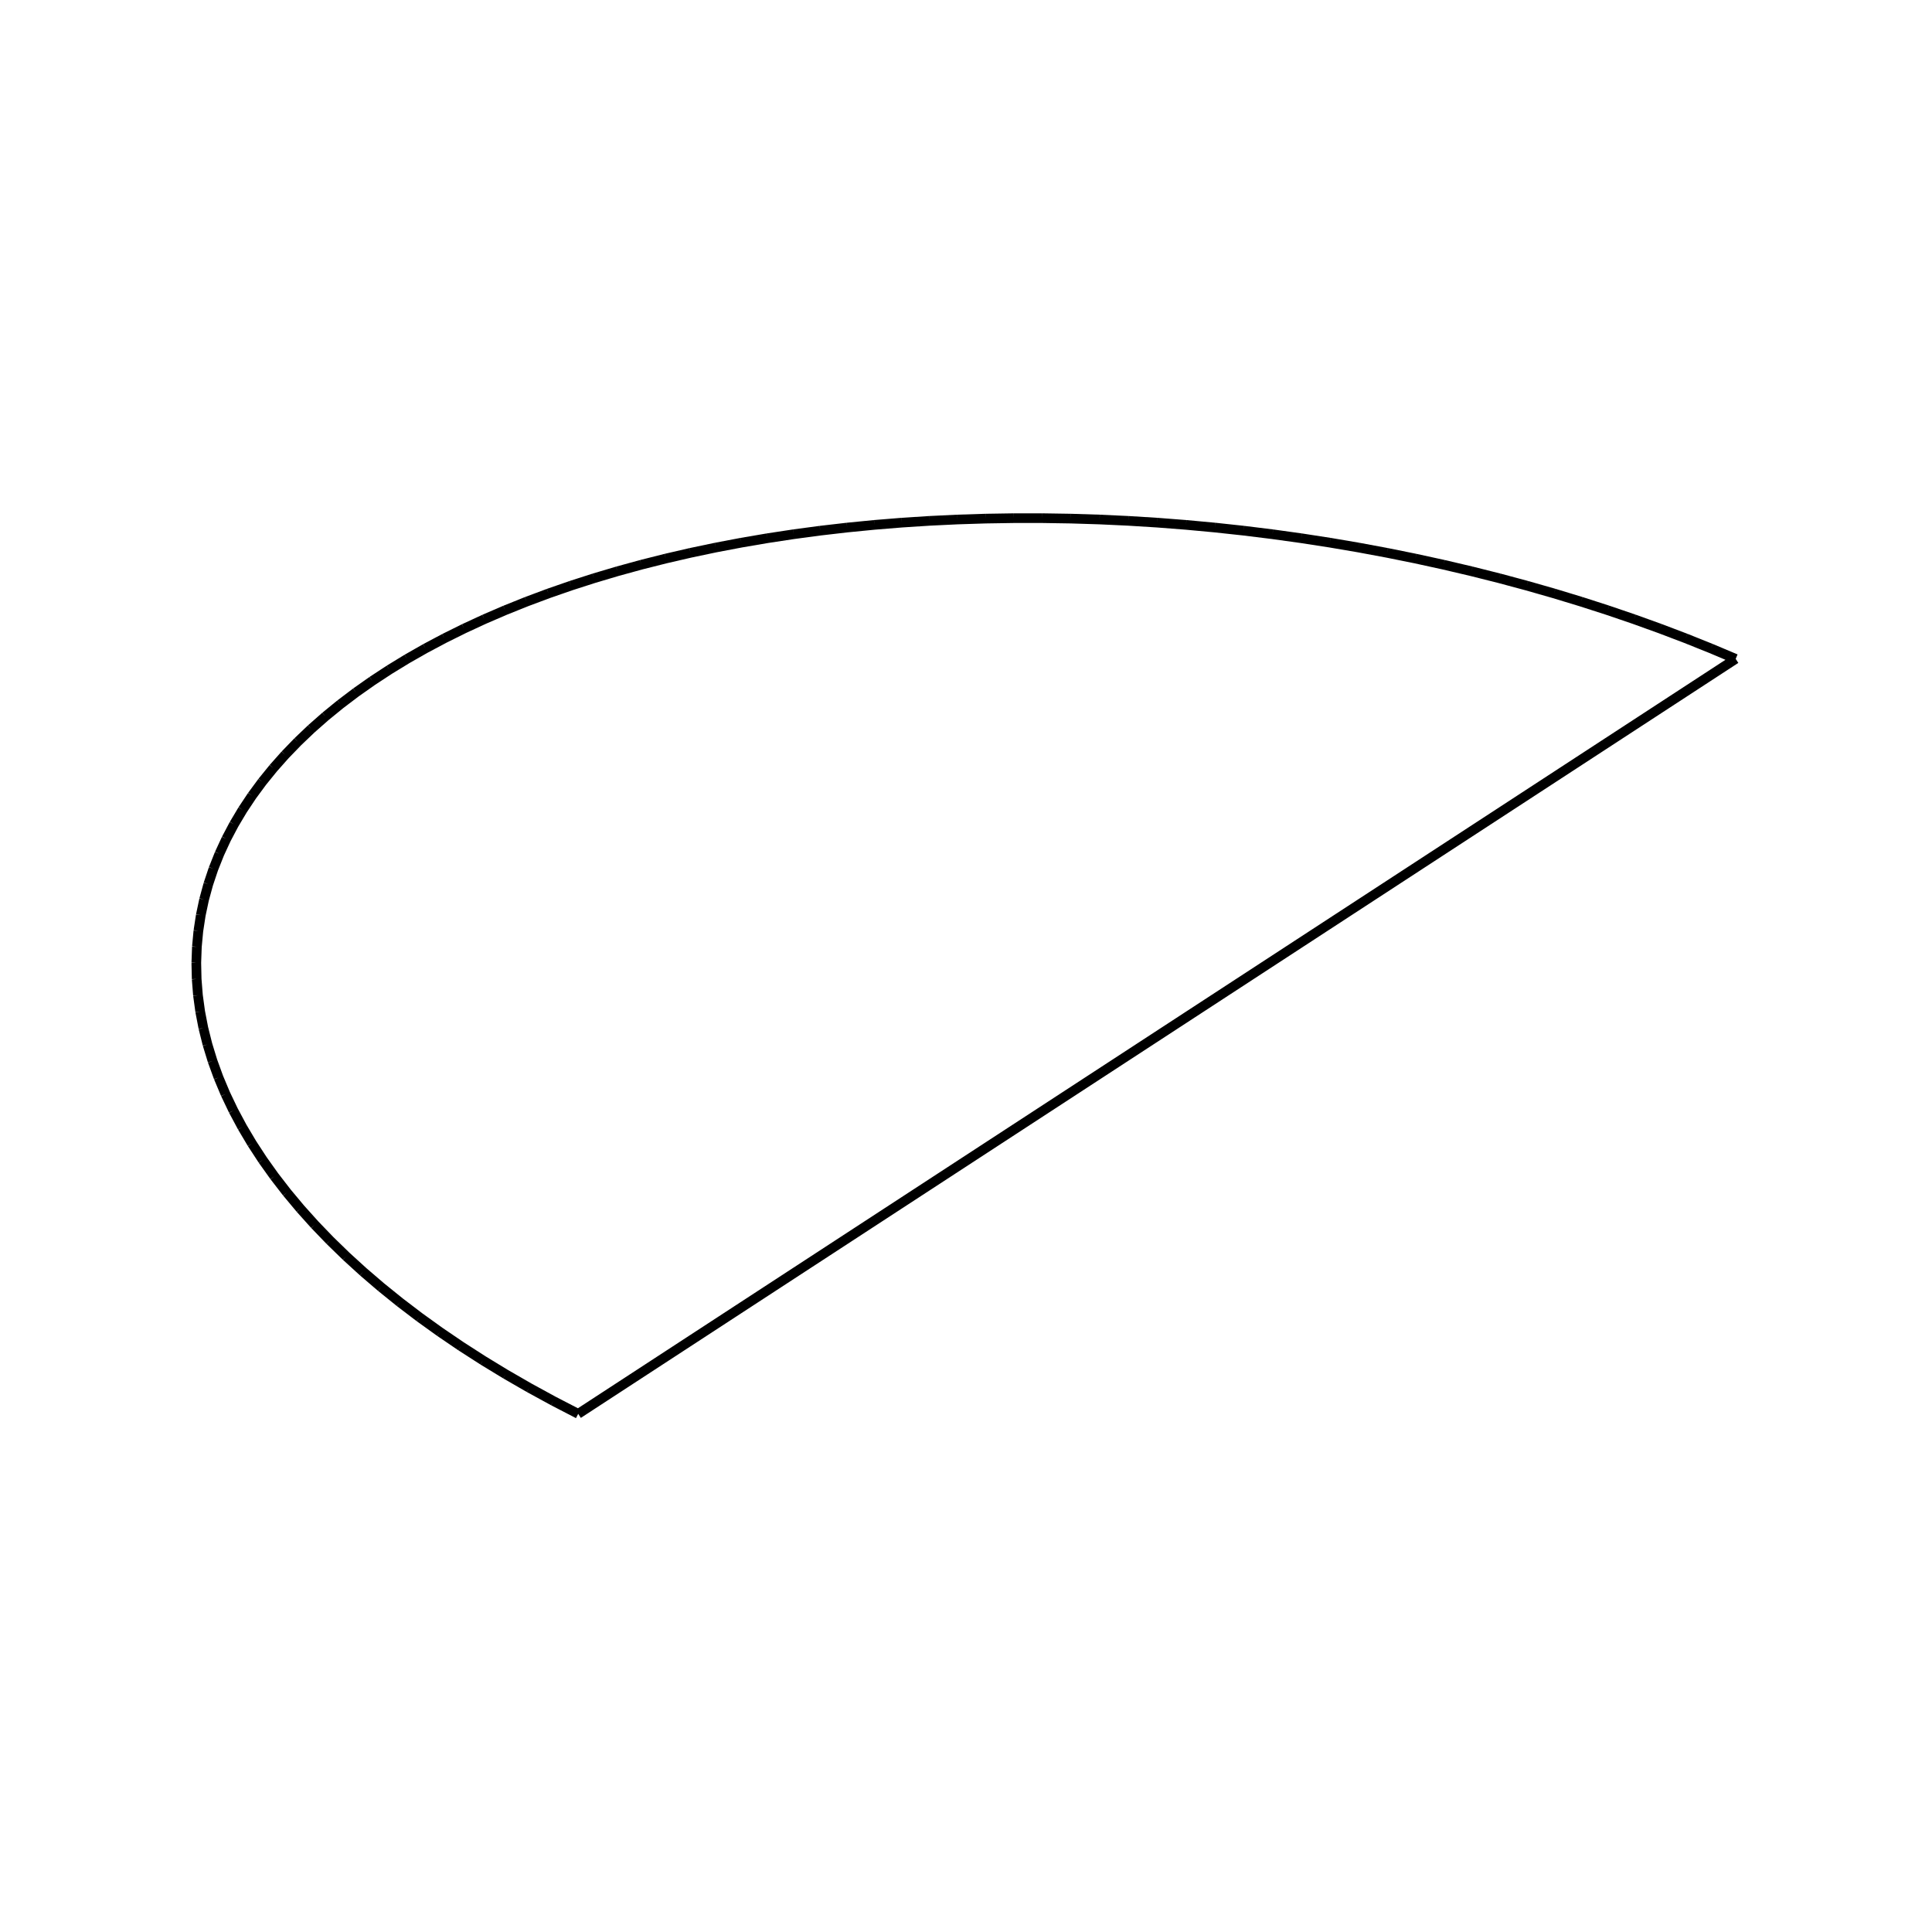
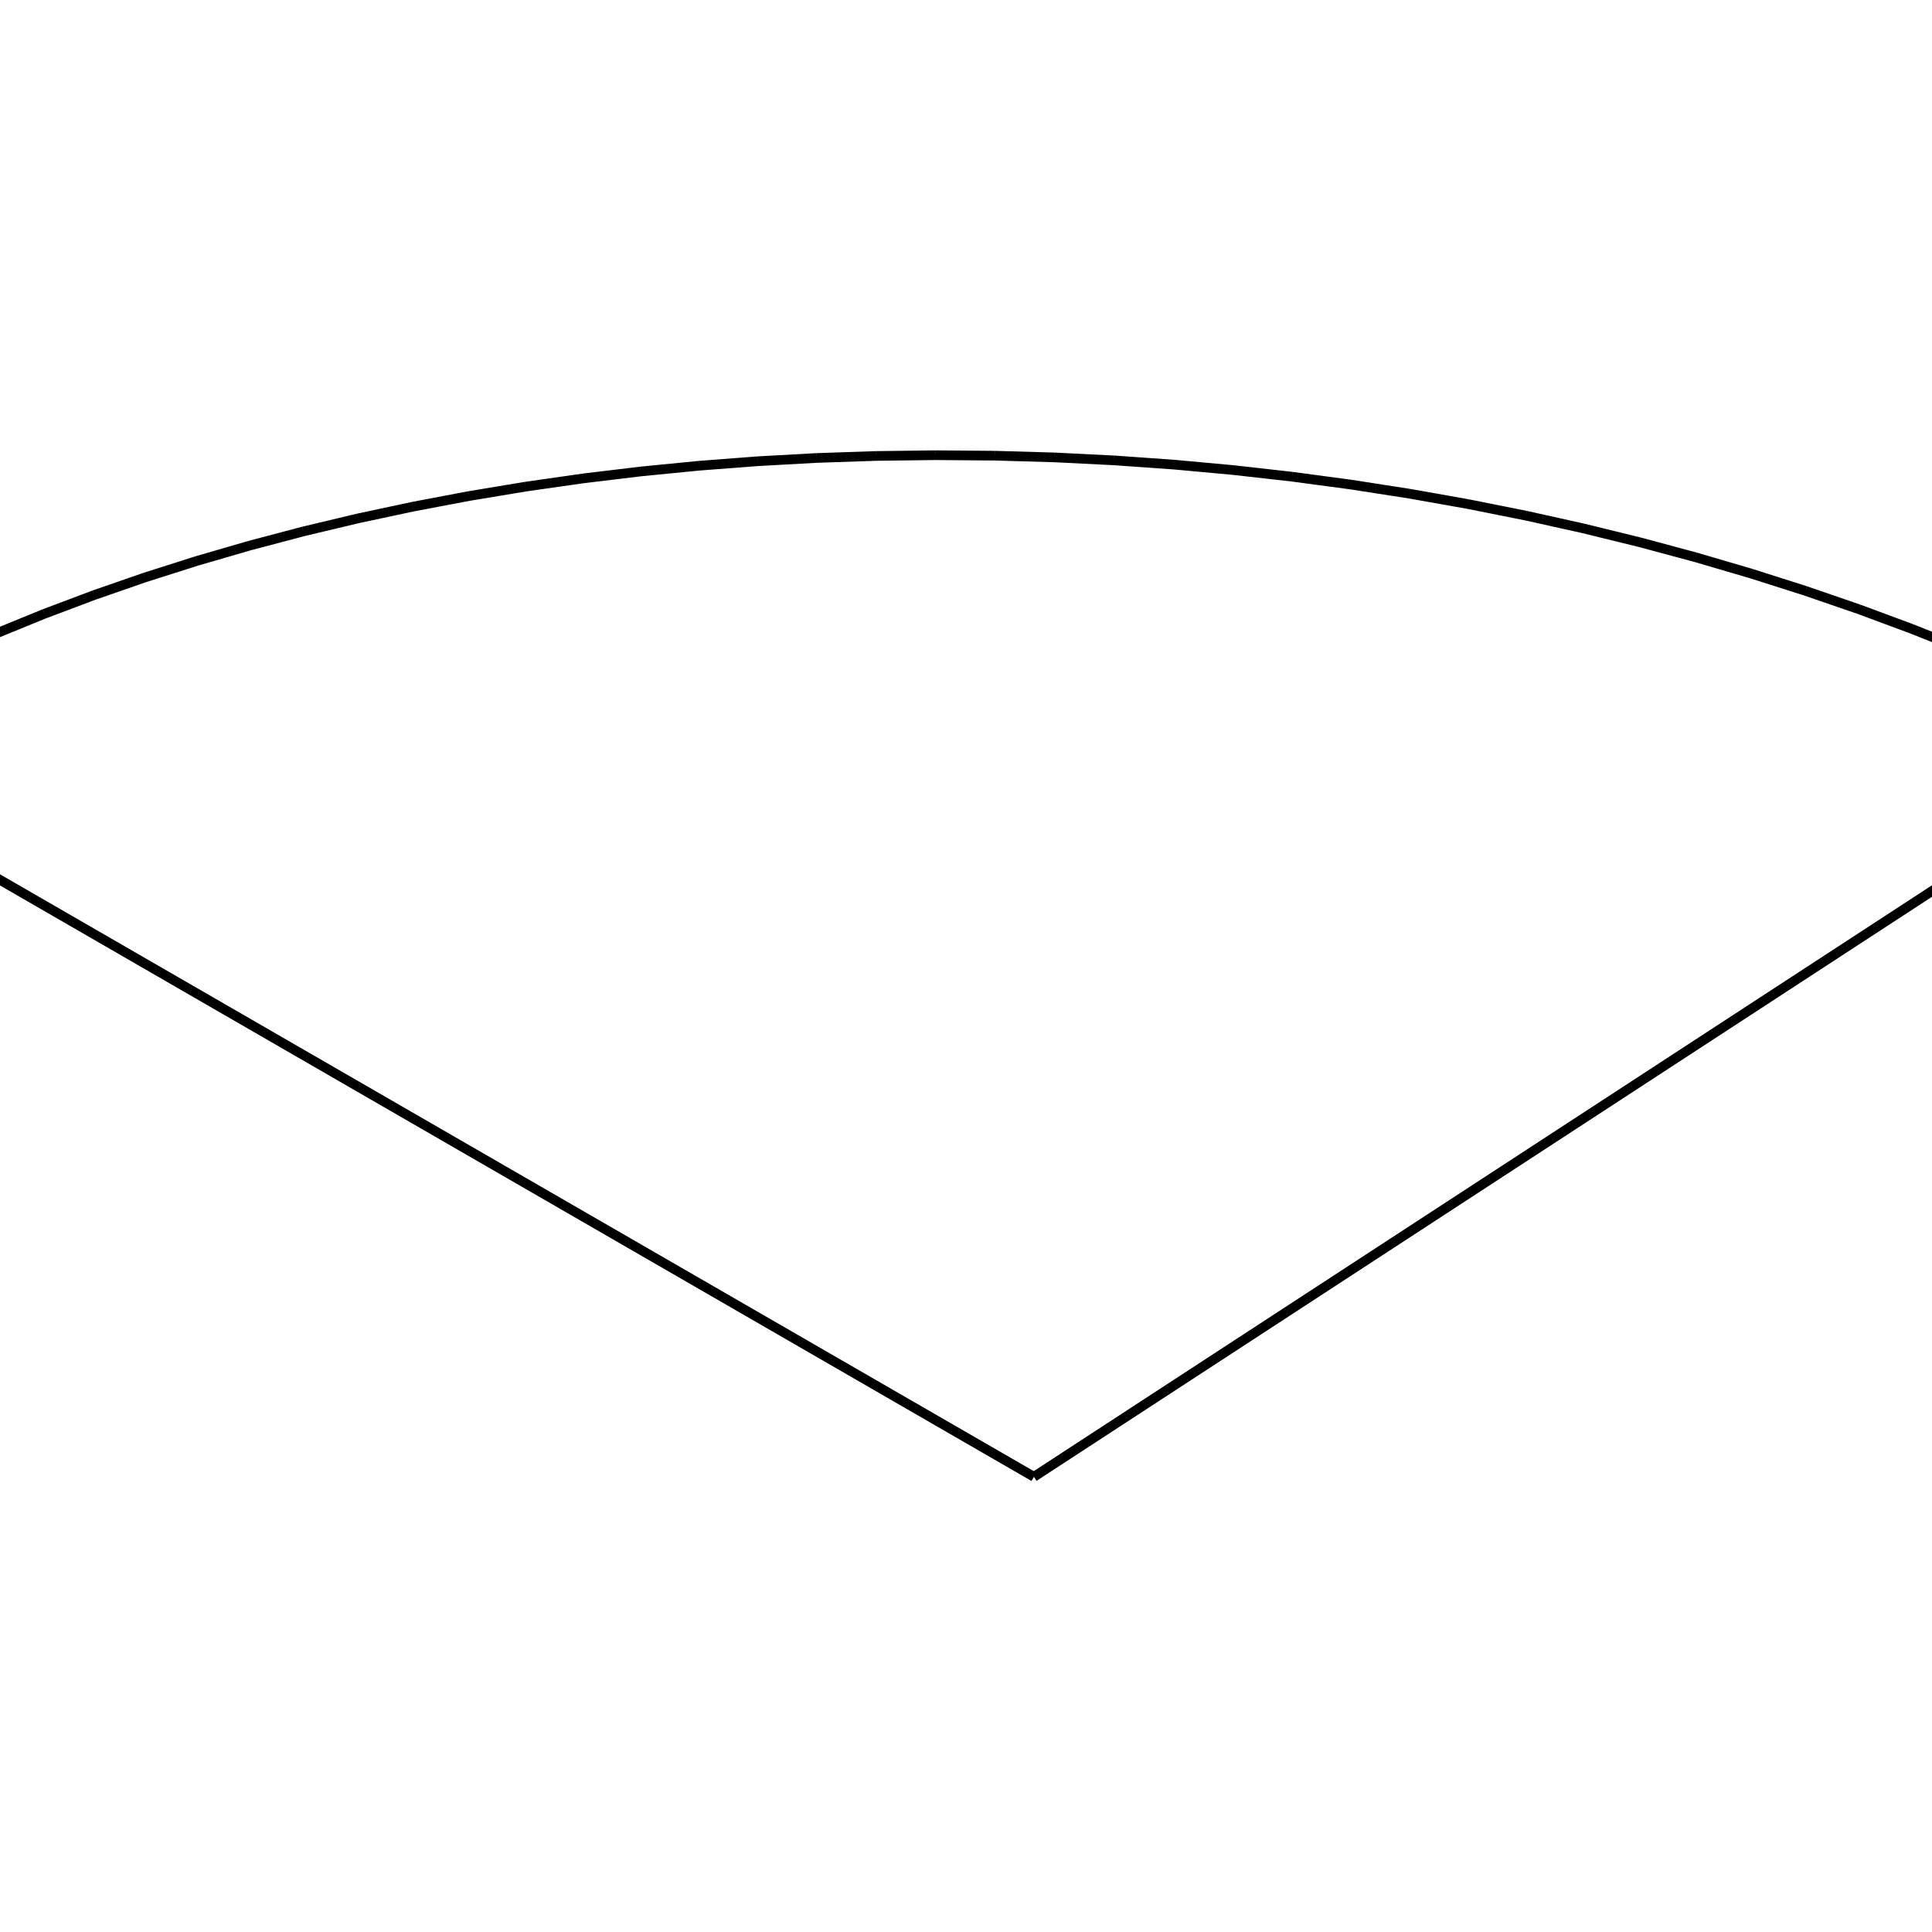
<svg xmlns="http://www.w3.org/2000/svg" viewBox="0 0 800 800">
-   <path d="M239.422,585.441 L239.422,585.44 M718.711,272.825 L718.711,272.825 M239.422,585.441 L229.122,580.112 M229.122,580.112 L219.109,574.643 M219.109,574.643 L209.393,569.04 M209.393,569.04 L199.983,563.309 M199.983,563.309 L190.888,557.457 M190.888,557.457 L182.116,551.491 M182.116,551.491 L173.673,545.418 M173.673,545.418 L165.569,539.244 M165.569,539.244 L157.808,532.976 M157.808,532.976 L150.399,526.622 M150.399,526.622 L143.345,520.189 M143.345,520.189 L136.654,513.683 M136.654,513.683 L130.329,507.111 M130.329,507.111 L124.376,500.481 M124.376,500.481 L118.797,493.8 M118.797,493.8 L113.597,487.074 M113.597,487.074 L108.779,480.311 M108.779,480.311 L104.346,473.517 M104.346,473.517 L100.299,466.7 M100.299,466.7 L96.64,459.865 M96.64,459.865 L93.372,453.021 M93.372,453.021 L90.494,446.174 M90.494,446.174 L88.008,439.33 M88.008,439.33 L85.913,432.495 M85.913,432.495 L84.209,425.677 M84.209,425.677 L82.896,418.882 M82.896,418.882 L81.973,412.116 M81.973,412.116 L81.438,405.386 M81.438,405.386 L81.289,398.697 M81.289,398.697 L81.526,392.055 M81.526,392.055 L82.144,385.466 M82.144,385.466 L83.142,378.936 M83.142,378.936 L84.516,372.471 M84.516,372.471 L86.263,366.077 M86.263,366.077 L88.38,359.757 M88.38,359.757 L90.863,353.519 M90.863,353.519 L93.706,347.366 M93.706,347.366 L96.907,341.305 M96.907,341.305 L100.461,335.339 M100.461,335.339 L104.361,329.474 M104.361,329.474 L108.604,323.714 M108.604,323.714 L113.184,318.064 M113.184,318.064 L118.094,312.528 M118.094,312.528 L123.331,307.111 M123.331,307.111 L128.886,301.815 M128.886,301.815 L134.755,296.646 M134.755,296.646 L140.93,291.608 M140.93,291.608 L147.406,286.703 M147.406,286.703 L154.175,281.935 M154.175,281.935 L161.231,277.308 M161.231,277.308 L168.566,272.825 M168.566,272.825 L176.174,268.49 M176.174,268.49 L184.047,264.305 M184.047,264.305 L192.177,260.272 M192.177,260.272 L200.558,256.396 M200.558,256.396 L209.18,252.678 M209.18,252.678 L218.038,249.121 M218.038,249.121 L227.121,245.728 M227.121,245.728 L236.424,242.5 M236.424,242.5 L245.937,239.441 M245.937,239.441 L255.652,236.55 M255.652,236.55 L265.561,233.832 M265.561,233.832 L275.656,231.287 M275.656,231.287 L285.928,228.916 M285.928,228.916 L296.369,226.723 M296.369,226.723 L306.969,224.707 M306.969,224.707 L317.721,222.871 M317.721,222.871 L328.616,221.215 M328.616,221.215 L339.644,219.74 M339.644,219.74 L350.798,218.448 M350.798,218.448 L362.067,217.339 M362.067,217.339 L373.444,216.413 M373.444,216.413 L384.918,215.672 M384.918,215.672 L396.482,215.116 M396.482,215.116 L408.126,214.745 M408.126,214.745 L419.84,214.56 M419.84,214.56 L431.616,214.56 M431.616,214.56 L443.445,214.745 M443.445,214.745 L455.317,215.116 M455.317,215.116 L467.222,215.672 M467.222,215.672 L479.153,216.413 M479.153,216.413 L491.098,217.339 M491.098,217.339 L503.049,218.448 M503.049,218.448 L514.997,219.74 M514.997,219.74 L526.932,221.215 M526.932,221.215 L538.845,222.871 M538.845,222.871 L550.726,224.707 M550.726,224.707 L562.566,226.723 M562.566,226.723 L574.355,228.917 M574.355,228.917 L586.084,231.287 M586.084,231.287 L597.743,233.832 M597.743,233.832 L609.324,236.55 M609.324,236.55 L620.816,239.44 M620.816,239.44 L632.21,242.5 M632.21,242.5 L643.497,245.728 M643.497,245.728 L654.667,249.122 M654.667,249.122 L665.711,252.678 M665.711,252.678 L676.619,256.396 M676.619,256.396 L687.382,260.272 M687.382,260.272 L697.992,264.304 M697.992,264.304 L708.438,268.49 M708.438,268.49 L718.711,272.825 M239.422,585.44 L229.122,580.112 M229.122,580.112 L219.109,574.643 M219.109,574.643 L209.393,569.04 M209.393,569.04 L199.983,563.309 M199.983,563.309 L190.888,557.457 M190.888,557.457 L182.116,551.491 M182.116,551.491 L173.673,545.417 M173.673,545.417 L165.569,539.244 M165.569,539.244 L157.808,532.976 M157.808,532.976 L150.399,526.622 M150.399,526.622 L143.346,520.189 M143.346,520.189 L136.654,513.683 M136.654,513.683 L130.329,507.111 M130.329,507.111 L124.376,500.481 M124.376,500.481 L118.797,493.8 M118.797,493.8 L113.597,487.074 M113.597,487.074 L108.779,480.311 M108.779,480.311 L104.346,473.517 M104.346,473.517 L100.299,466.7 M100.299,466.7 L96.64,459.865 M96.64,459.865 L93.372,453.021 M93.372,453.021 L90.494,446.174 M90.494,446.174 L88.008,439.329 M88.008,439.329 L85.913,432.495 M85.913,432.495 L84.209,425.677 M84.209,425.677 L82.896,418.882 M82.896,418.882 L81.973,412.116 M81.973,412.116 L81.438,405.386 M81.438,405.386 L81.289,398.696 M81.289,398.696 L81.526,392.055 M81.526,392.055 L82.144,385.466 M82.144,385.466 L83.142,378.936 M83.142,378.936 L84.516,372.471 M84.516,372.471 L86.263,366.076 M86.263,366.076 L88.38,359.757 M88.38,359.757 L90.863,353.519 M90.863,353.519 L93.706,347.366 M93.706,347.366 L96.907,341.305 M96.907,341.305 L100.461,335.339 M100.461,335.339 L104.361,329.474 M104.361,329.474 L108.604,323.714 M108.604,323.714 L113.184,318.064 M113.184,318.064 L118.094,312.528 M118.094,312.528 L123.331,307.111 M123.331,307.111 L128.886,301.815 M128.886,301.815 L134.755,296.646 M134.755,296.646 L140.93,291.607 M140.93,291.607 L147.406,286.702 M147.406,286.702 L154.175,281.935 M154.175,281.935 L161.231,277.308 M161.231,277.308 L168.566,272.825 M168.566,272.825 L176.174,268.49 M176.174,268.49 L184.047,264.304 M184.047,264.304 L192.177,260.272 M192.177,260.272 L200.558,256.396 M200.558,256.396 L209.18,252.678 M209.18,252.678 L218.038,249.121 M218.038,249.121 L227.121,245.728 M227.121,245.728 L236.424,242.5 M236.424,242.5 L245.937,239.44 M245.937,239.44 L255.652,236.55 M255.652,236.55 L265.561,233.832 M265.561,233.832 L275.656,231.287 M275.656,231.287 L285.928,228.916 M285.928,228.916 L296.369,226.723 M296.369,226.723 L306.969,224.707 M306.969,224.707 L317.721,222.871 M317.721,222.871 L328.616,221.215 M328.616,221.215 L339.644,219.74 M339.644,219.74 L350.798,218.448 M350.798,218.448 L362.067,217.339 M362.067,217.339 L373.444,216.413 M373.444,216.413 L384.918,215.672 M384.918,215.672 L396.482,215.116 M396.482,215.116 L408.126,214.745 M408.126,214.745 L419.84,214.559 M419.84,214.559 L431.616,214.56 M431.616,214.56 L443.445,214.745 M443.445,214.745 L455.317,215.116 M455.317,215.116 L467.222,215.672 M467.222,215.672 L479.153,216.413 M479.153,216.413 L491.098,217.339 M491.098,217.339 L503.049,218.448 M503.049,218.448 L514.997,219.74 M514.997,219.74 L526.932,221.215 M526.932,221.215 L538.845,222.871 M538.845,222.871 L550.726,224.707 M550.726,224.707 L562.566,226.723 M562.566,226.723 L574.355,228.916 M574.355,228.916 L586.084,231.287 M586.084,231.287 L597.743,233.832 M597.743,233.832 L609.324,236.55 M609.324,236.55 L620.816,239.44 M620.816,239.44 L632.21,242.5 M632.21,242.5 L643.497,245.728 M643.497,245.728 L654.667,249.121 M654.667,249.121 L665.711,252.678 M665.711,252.678 L676.619,256.396 M676.619,256.396 L687.383,260.272 M687.383,260.272 L697.992,264.304 M697.992,264.304 L708.438,268.49 M708.438,268.49 L718.711,272.825 M718.711,272.825 L239.422,585.441 M718.711,272.825 L239.422,585.44" stroke="black" stroke-width="4" fill="red" />
+   <path d="M-94.293,309.896 L-94.293,309.896 M894.293,307.452 L894.293,307.452 M-94.293,309.896 L-76.909,299.551 M-76.909,299.551 L-58.935,289.615 M-58.935,289.615 L-40.392,280.097 M-40.392,280.097 L-21.304,271.008 M-21.304,271.008 L-1.695,262.355 M-1.695,262.355 L18.413,254.148 M18.413,254.148 L38.994,246.395 M38.994,246.395 L60.024,239.102 M60.024,239.102 L81.478,232.278 M81.478,232.278 L103.332,225.929 M103.332,225.929 L125.559,220.061 M125.559,220.061 L148.134,214.678 M148.134,214.678 L171.031,209.788 M171.031,209.788 L194.224,205.393 M194.224,205.393 L217.687,201.499 M217.687,201.499 L241.393,198.108 M241.393,198.108 L265.316,195.225 M265.316,195.225 L289.429,192.851 M289.429,192.851 L313.705,190.989 M313.705,190.989 L338.117,189.64 M338.117,189.64 L362.638,188.807 M362.638,188.807 L387.241,188.489 M387.241,188.489 L411.899,188.687 M411.899,188.687 L436.584,189.4 M436.584,189.4 L461.27,190.629 M461.27,190.629 L485.928,192.372 M485.928,192.372 L510.532,194.626 M510.532,194.626 L535.054,197.392 M535.054,197.392 L559.467,200.665 M559.467,200.665 L583.744,204.442 M583.744,204.442 L607.857,208.72 M607.857,208.72 L631.78,213.496 M631.78,213.496 L655.485,218.764 M655.485,218.764 L678.945,224.52 M678.945,224.52 L702.135,230.758 M702.135,230.758 L725.026,237.472 M725.026,237.472 L747.593,244.656 M747.593,244.656 L769.809,252.303 M769.809,252.303 L791.648,260.405 M791.648,260.405 L813.084,268.954 M813.084,268.954 L834.092,277.943 M834.092,277.943 L854.646,287.362 M854.646,287.362 L874.721,297.201 M874.721,297.201 L894.293,307.452 M-94.293,309.896 L-76.909,299.551 M-76.909,299.551 L-58.935,289.615 M-58.935,289.615 L-40.392,280.097 M-40.392,280.097 L-21.304,271.007 M-21.304,271.007 L-1.695,262.355 M-1.695,262.355 L18.413,254.148 M18.413,254.148 L38.994,246.394 M38.994,246.394 L60.024,239.102 M60.024,239.102 L81.478,232.278 M81.478,232.278 L103.332,225.929 M103.332,225.929 L125.559,220.06 M125.559,220.06 L148.134,214.678 M148.134,214.678 L171.031,209.788 M171.031,209.788 L194.224,205.393 M194.224,205.393 L217.687,201.499 M217.687,201.499 L241.393,198.108 M241.393,198.108 L265.316,195.224 M265.316,195.224 L289.429,192.851 M289.429,192.851 L313.705,190.988 M313.705,190.988 L338.117,189.64 M338.117,189.64 L362.638,188.806 M362.638,188.806 L387.241,188.488 M387.241,188.488 L411.899,188.686 M411.899,188.686 L436.584,189.4 M436.584,189.4 L461.27,190.629 M461.27,190.629 L485.928,192.371 M485.928,192.371 L510.532,194.626 M510.532,194.626 L535.054,197.391 M535.054,197.391 L559.467,200.664 M559.467,200.664 L583.744,204.442 M583.744,204.442 L607.857,208.72 M607.857,208.72 L631.78,213.496 M631.78,213.496 L655.485,218.764 M655.485,218.764 L678.945,224.52 M678.945,224.52 L702.135,230.758 M702.135,230.758 L725.026,237.472 M725.026,237.472 L747.593,244.656 M747.593,244.656 L769.809,252.302 M769.809,252.302 L791.648,260.405 M791.648,260.405 L813.084,268.954 M813.084,268.954 L834.092,277.943 M834.092,277.943 L854.646,287.362 M854.646,287.362 L874.721,297.201 M874.721,297.201 L894.293,307.452 M428.121,611.512 L428.121,611.511 M894.293,307.452 L428.121,611.512 M894.293,307.452 L428.121,611.511 M428.121,611.512 L-94.293,309.896 M428.121,611.511 L-94.293,309.896" stroke="black" stroke-width="4" fill="red" />
</svg>
